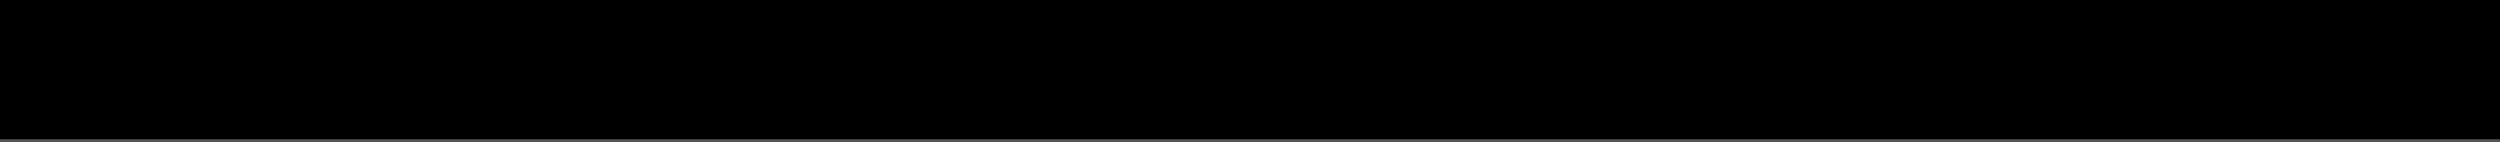
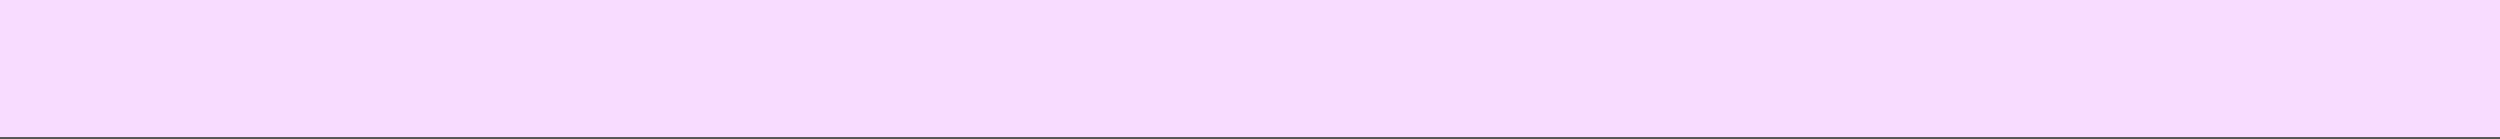
- <svg xmlns="http://www.w3.org/2000/svg" width="1058" height="60" viewBox="0 0 1058 60" fill="none">
-   <g filter="url(#filter0_i_30_33477)">
-     <path d="M0 0H1058V60H0V0Z" fill="black" />
+ <svg xmlns="http://www.w3.org/2000/svg" width="1440" height="80" viewBox="0 0 1440 80" fill="none">
+   <g filter="url(#filter0_i_97_1297)">
+     <path d="M0 0H1440V80H0V0Z" fill="#F8DCFF" />
  </g>
  <defs>
-     <filter id="filter0_i_30_33477" x="0" y="0" width="1058" height="60" filterUnits="userSpaceOnUse" color-interpolation-filters="sRGB">
+     <filter id="filter0_i_97_1297" x="0" y="0" width="1440" height="80" filterUnits="userSpaceOnUse" color-interpolation-filters="sRGB">
      <feFlood flood-opacity="0" result="BackgroundImageFix" />
      <feBlend mode="normal" in="SourceGraphic" in2="BackgroundImageFix" result="shape" />
      <feColorMatrix in="SourceAlpha" type="matrix" values="0 0 0 0 0 0 0 0 0 0 0 0 0 0 0 0 0 0 127 0" result="hardAlpha" />
      <feOffset dy="-1" />
      <feComposite in2="hardAlpha" operator="arithmetic" k2="-1" k3="1" />
      <feColorMatrix type="matrix" values="0 0 0 0 0.333 0 0 0 0 0.333 0 0 0 0 0.333 0 0 0 1 0" />
-       <feBlend mode="normal" in2="shape" result="effect1_innerShadow_30_33477" />
+       <feBlend mode="normal" in2="shape" result="effect1_innerShadow_97_1297" />
    </filter>
  </defs>
</svg>
